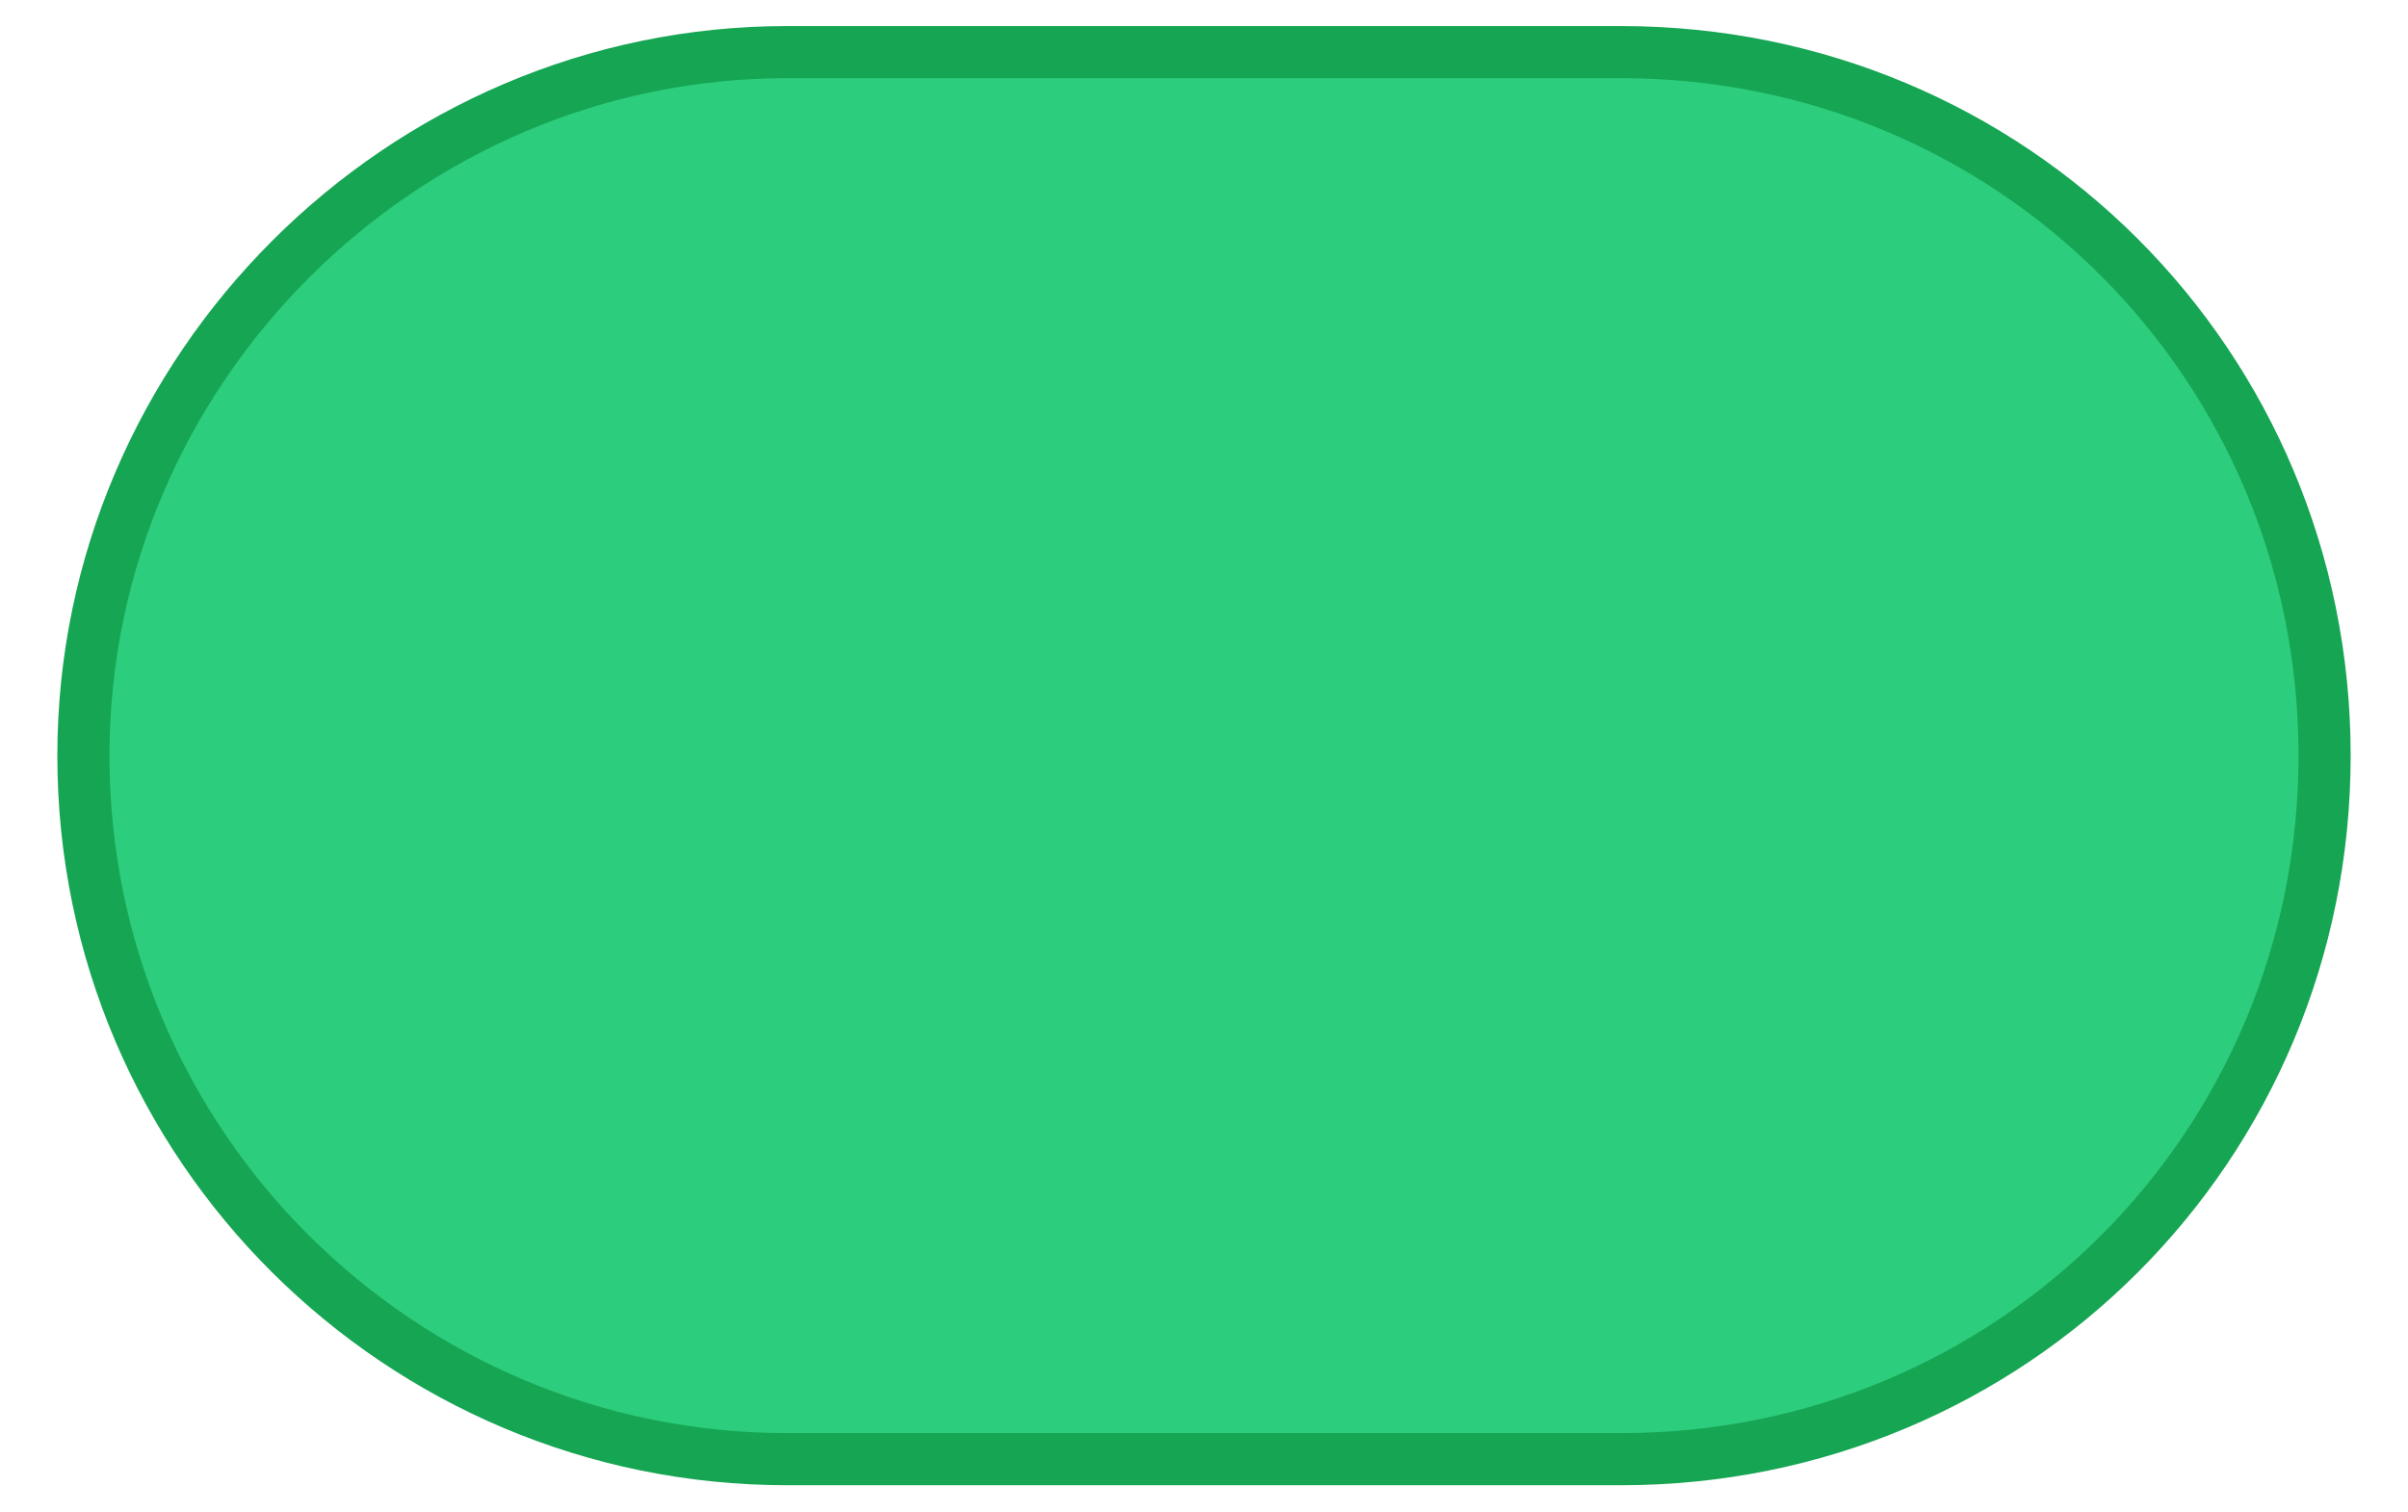
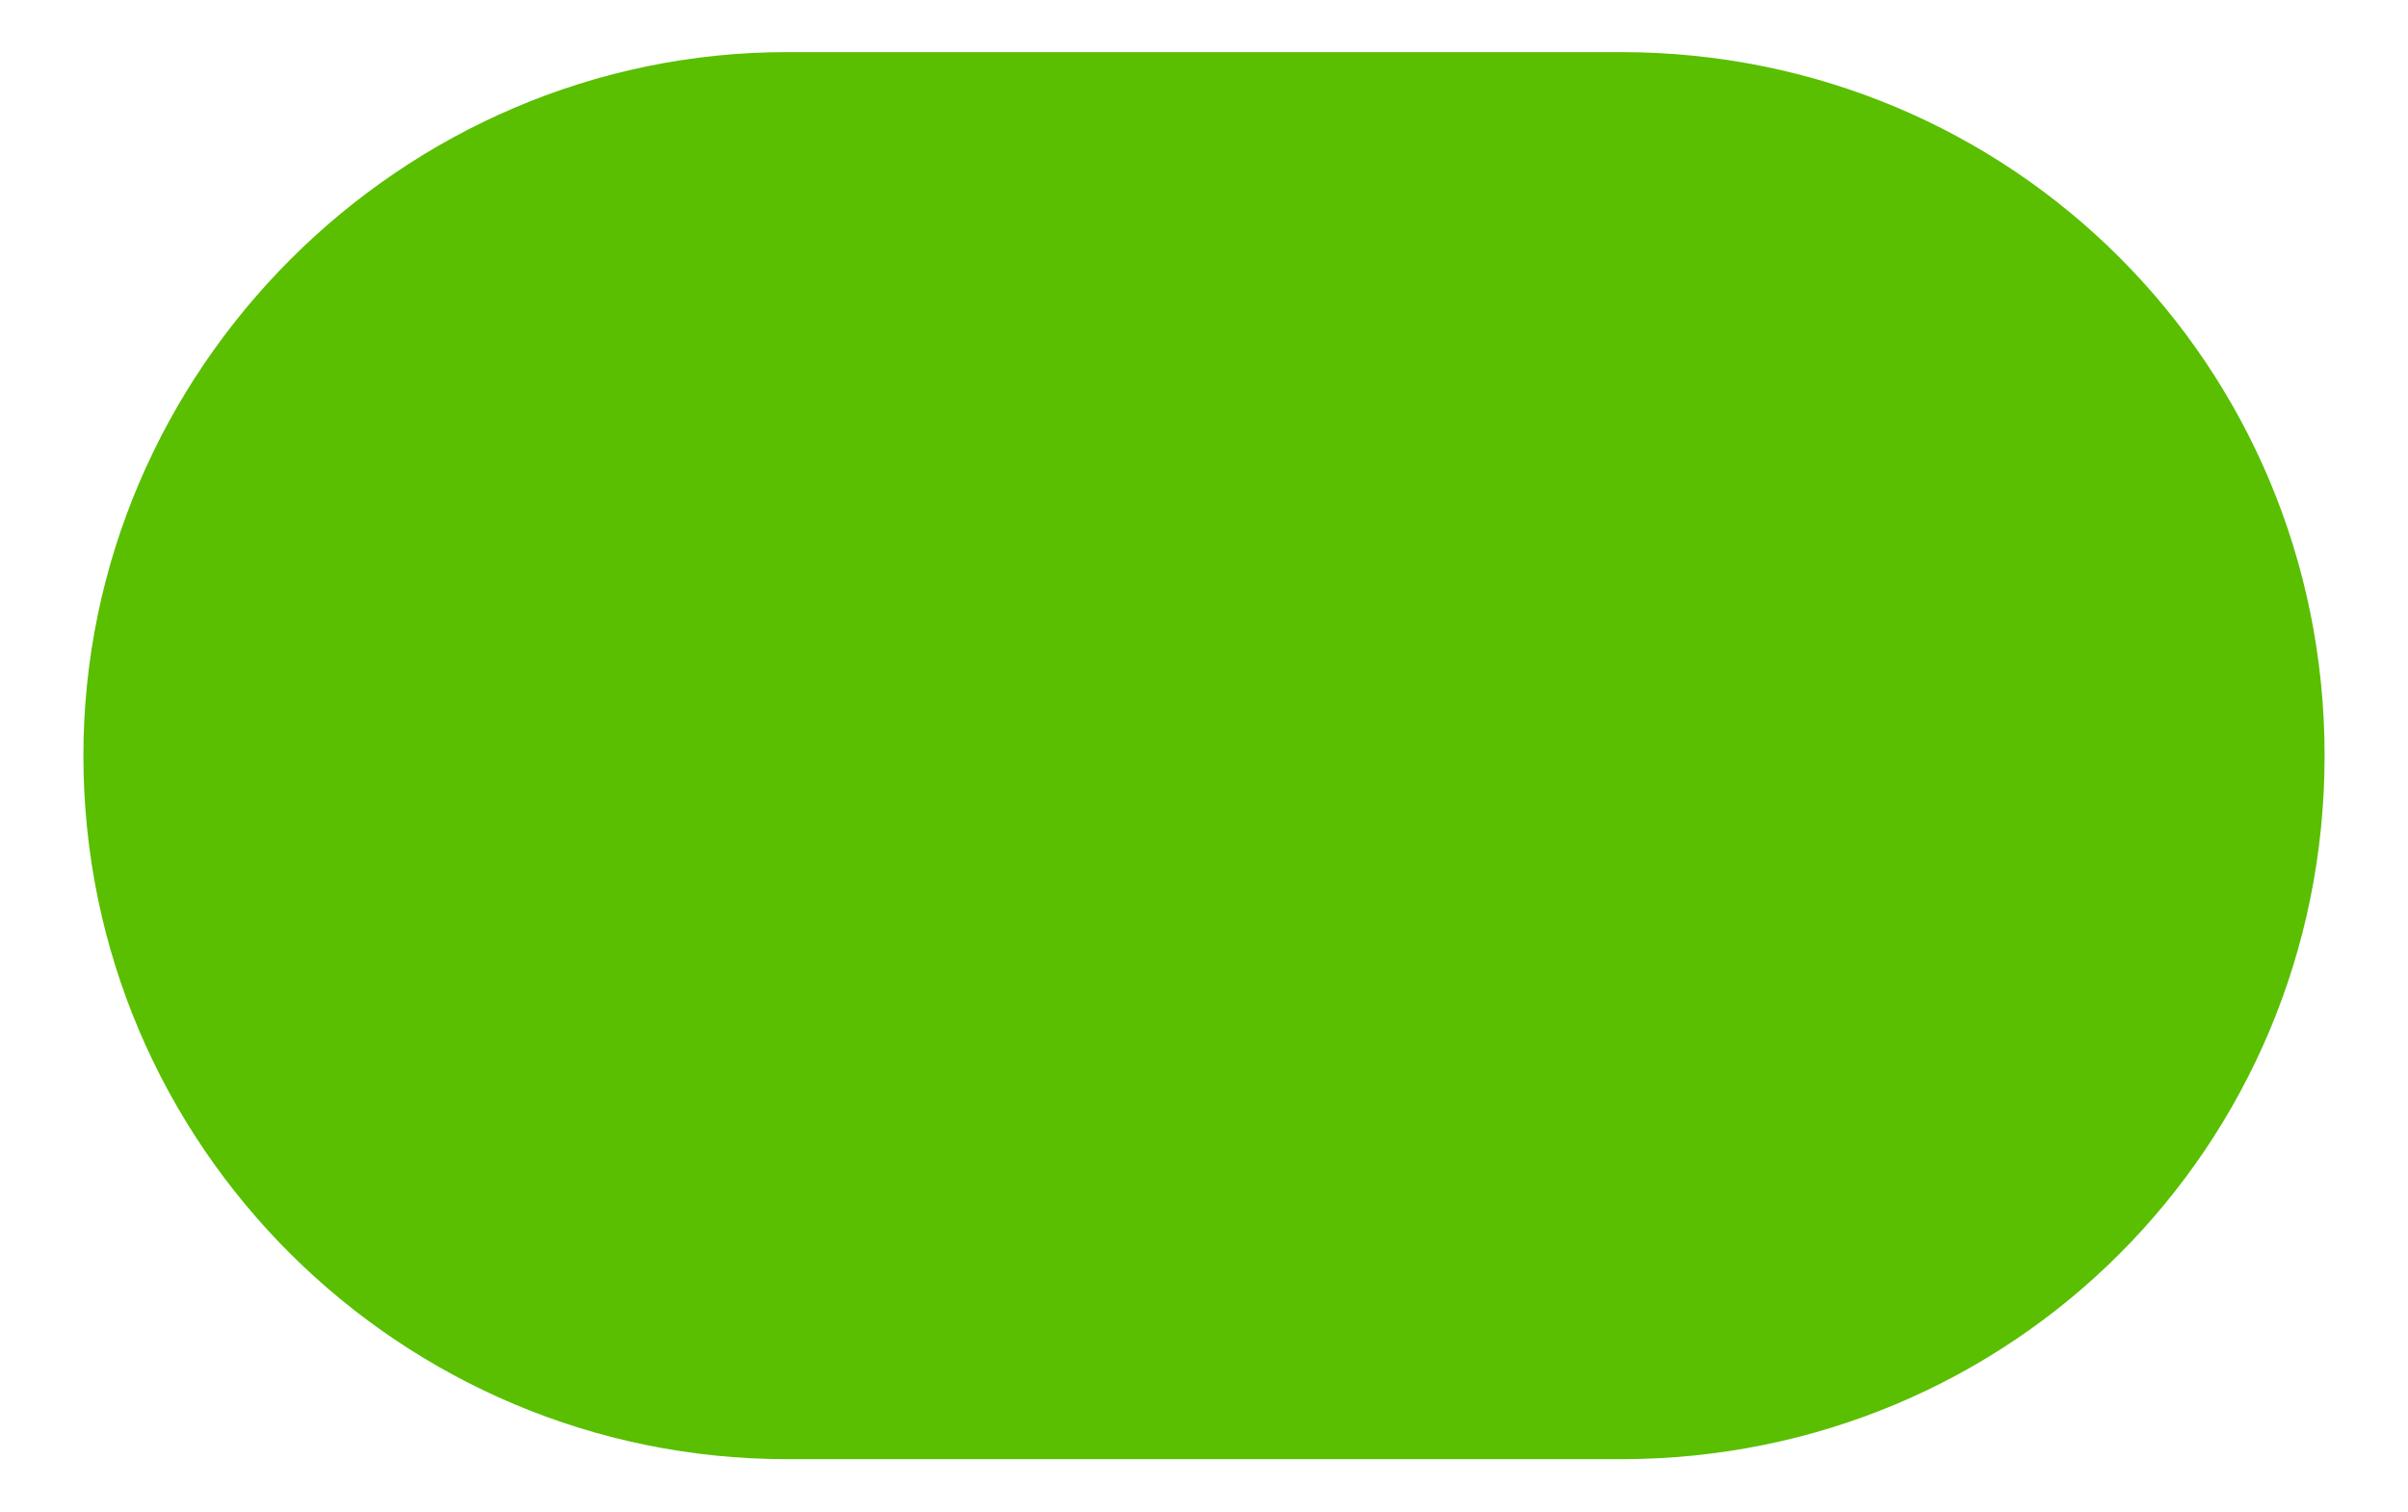
<svg xmlns="http://www.w3.org/2000/svg" version="1.1" id="图层_1" x="0px" y="0px" viewBox="0 0 46.2 29" style="enable-background:new 0 0 46.2 29;" xml:space="preserve">
  <style type="text/css">
- 	.st0{fill:#2CCD7D;stroke:#16A553;stroke-miterlimit:10;}
+ 	.st0{fill:#59BF00;}
</style>
  <g id="Page-1">
    <g id="_x31_.0" transform="translate(-672, -1186)">
      <g id="Group-2" transform="translate(13, 995)">
        <g id="数量-copy-6" transform="translate(659, 191)">
          <path id="合法" class="st0" d="M15.1,1h16c7.5,0,13.5,6,13.5,13.5l0,0c0,7.5-6,13.5-13.5,13.5h-16C7.7,28,1.6,22,1.6,14.5l0,0      C1.6,7.1,7.7,1,15.1,1z" />
        </g>
      </g>
    </g>
  </g>
</svg>
